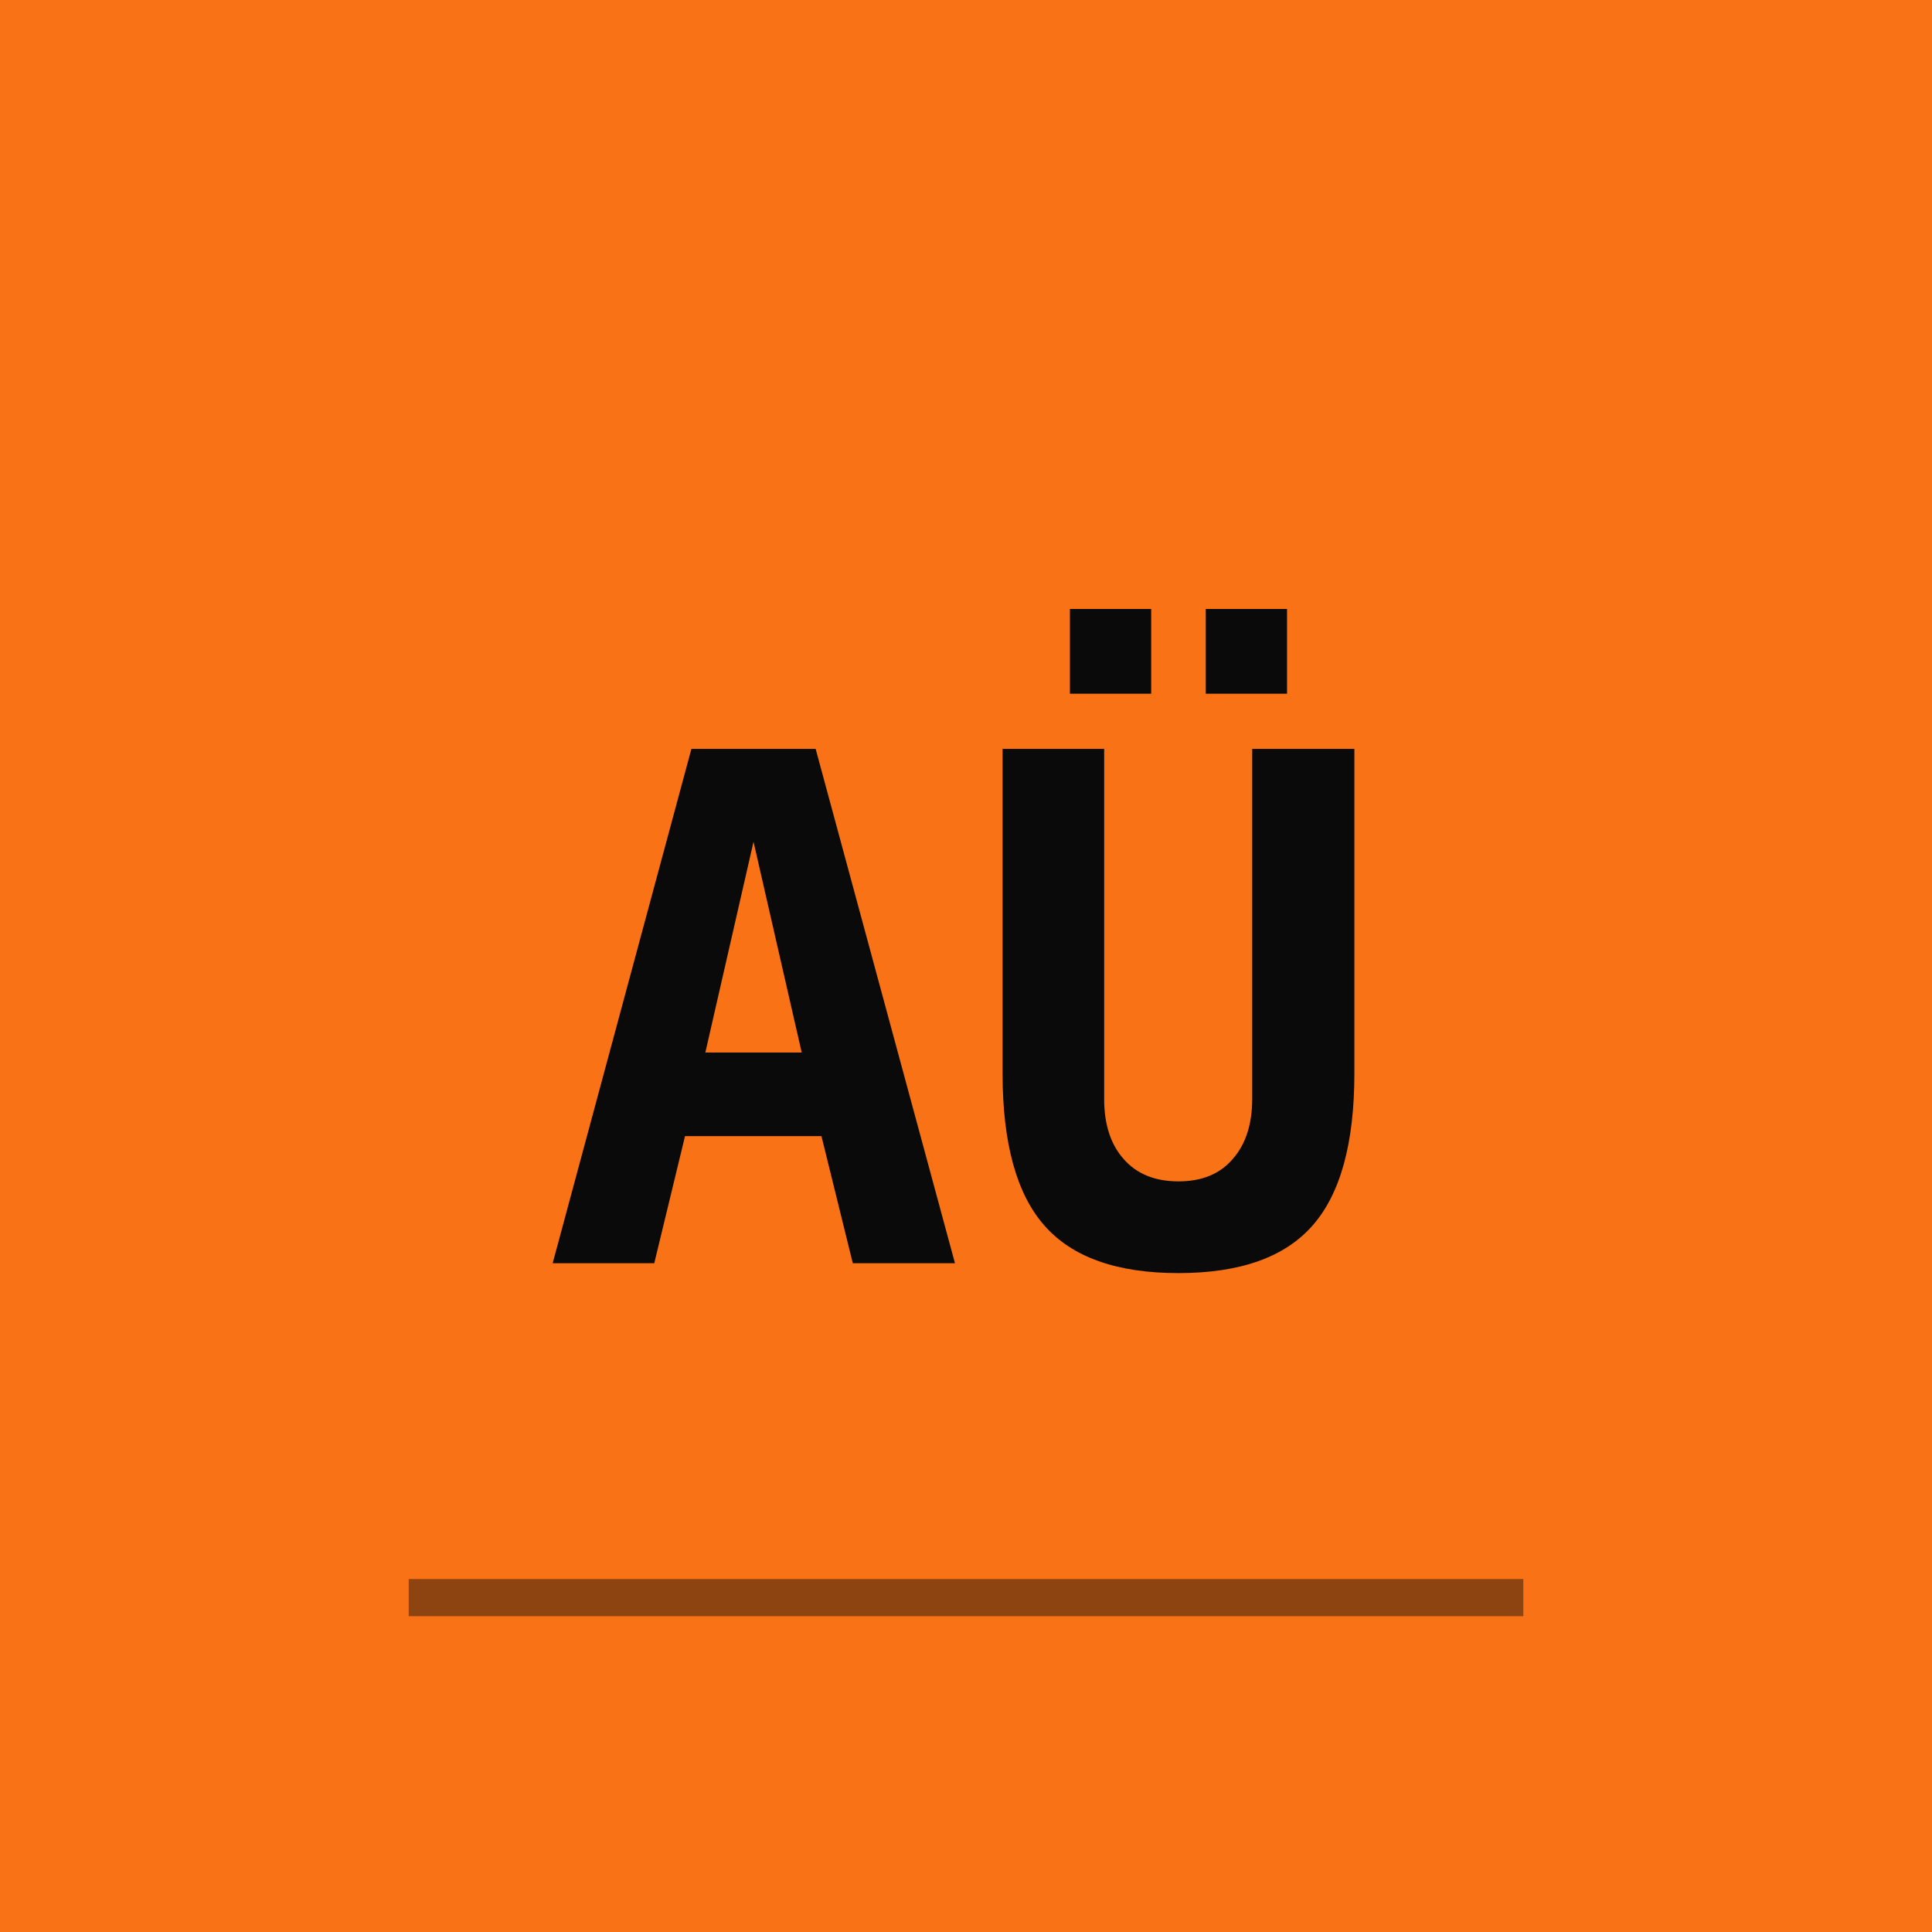
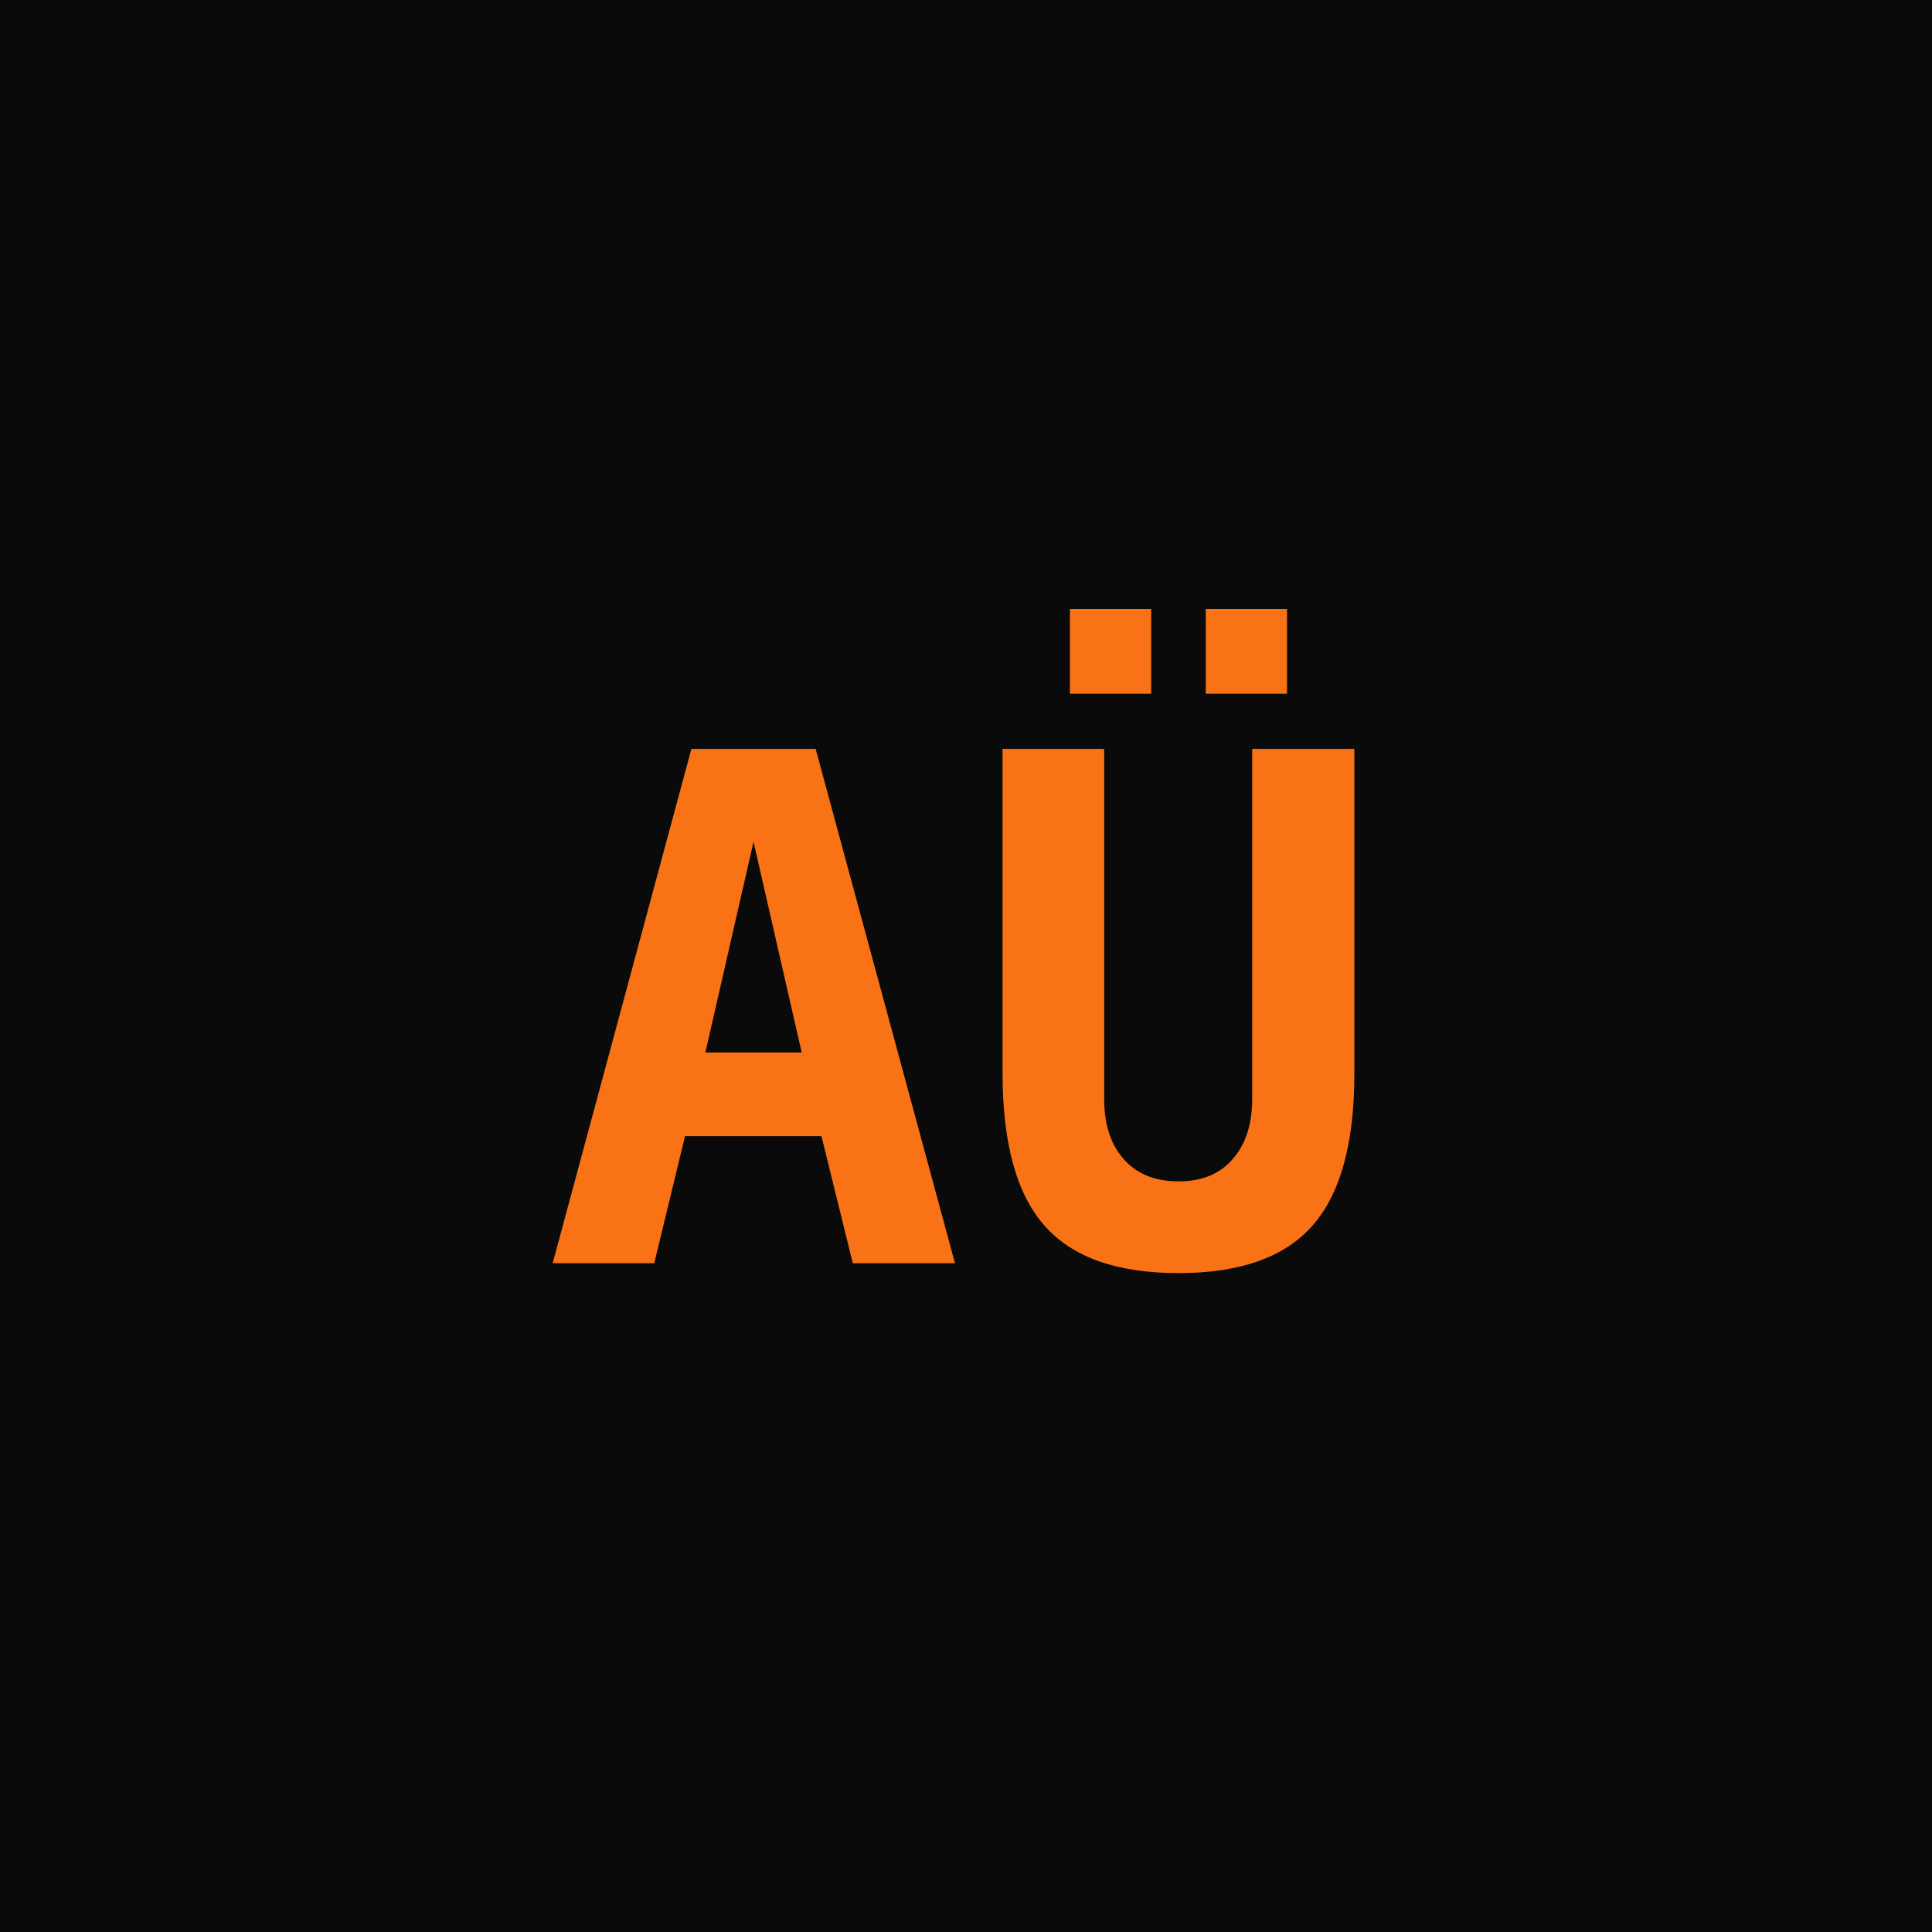
<svg xmlns="http://www.w3.org/2000/svg" viewBox="0 0 52 52">
-   <rect width="52" height="52" fill="#f97316" />
-   <text x="26" y="34" text-anchor="middle" font-family="'Space Mono', ui-monospace, monospace" font-size="19" font-weight="700" fill="#0a0a0a">AÜ</text>
+   <rect width="52" height="52" fill="#0a0a0a" />
+   <text x="26" y="34" text-anchor="middle" font-family="'Space Mono', ui-monospace, monospace" font-size="19" font-weight="700" fill="#f97316">AÜ</text>
  <line x1="11" y1="43" x2="41" y2="43" stroke="#0a0a0a" stroke-width="1" opacity=".45" />
</svg>
